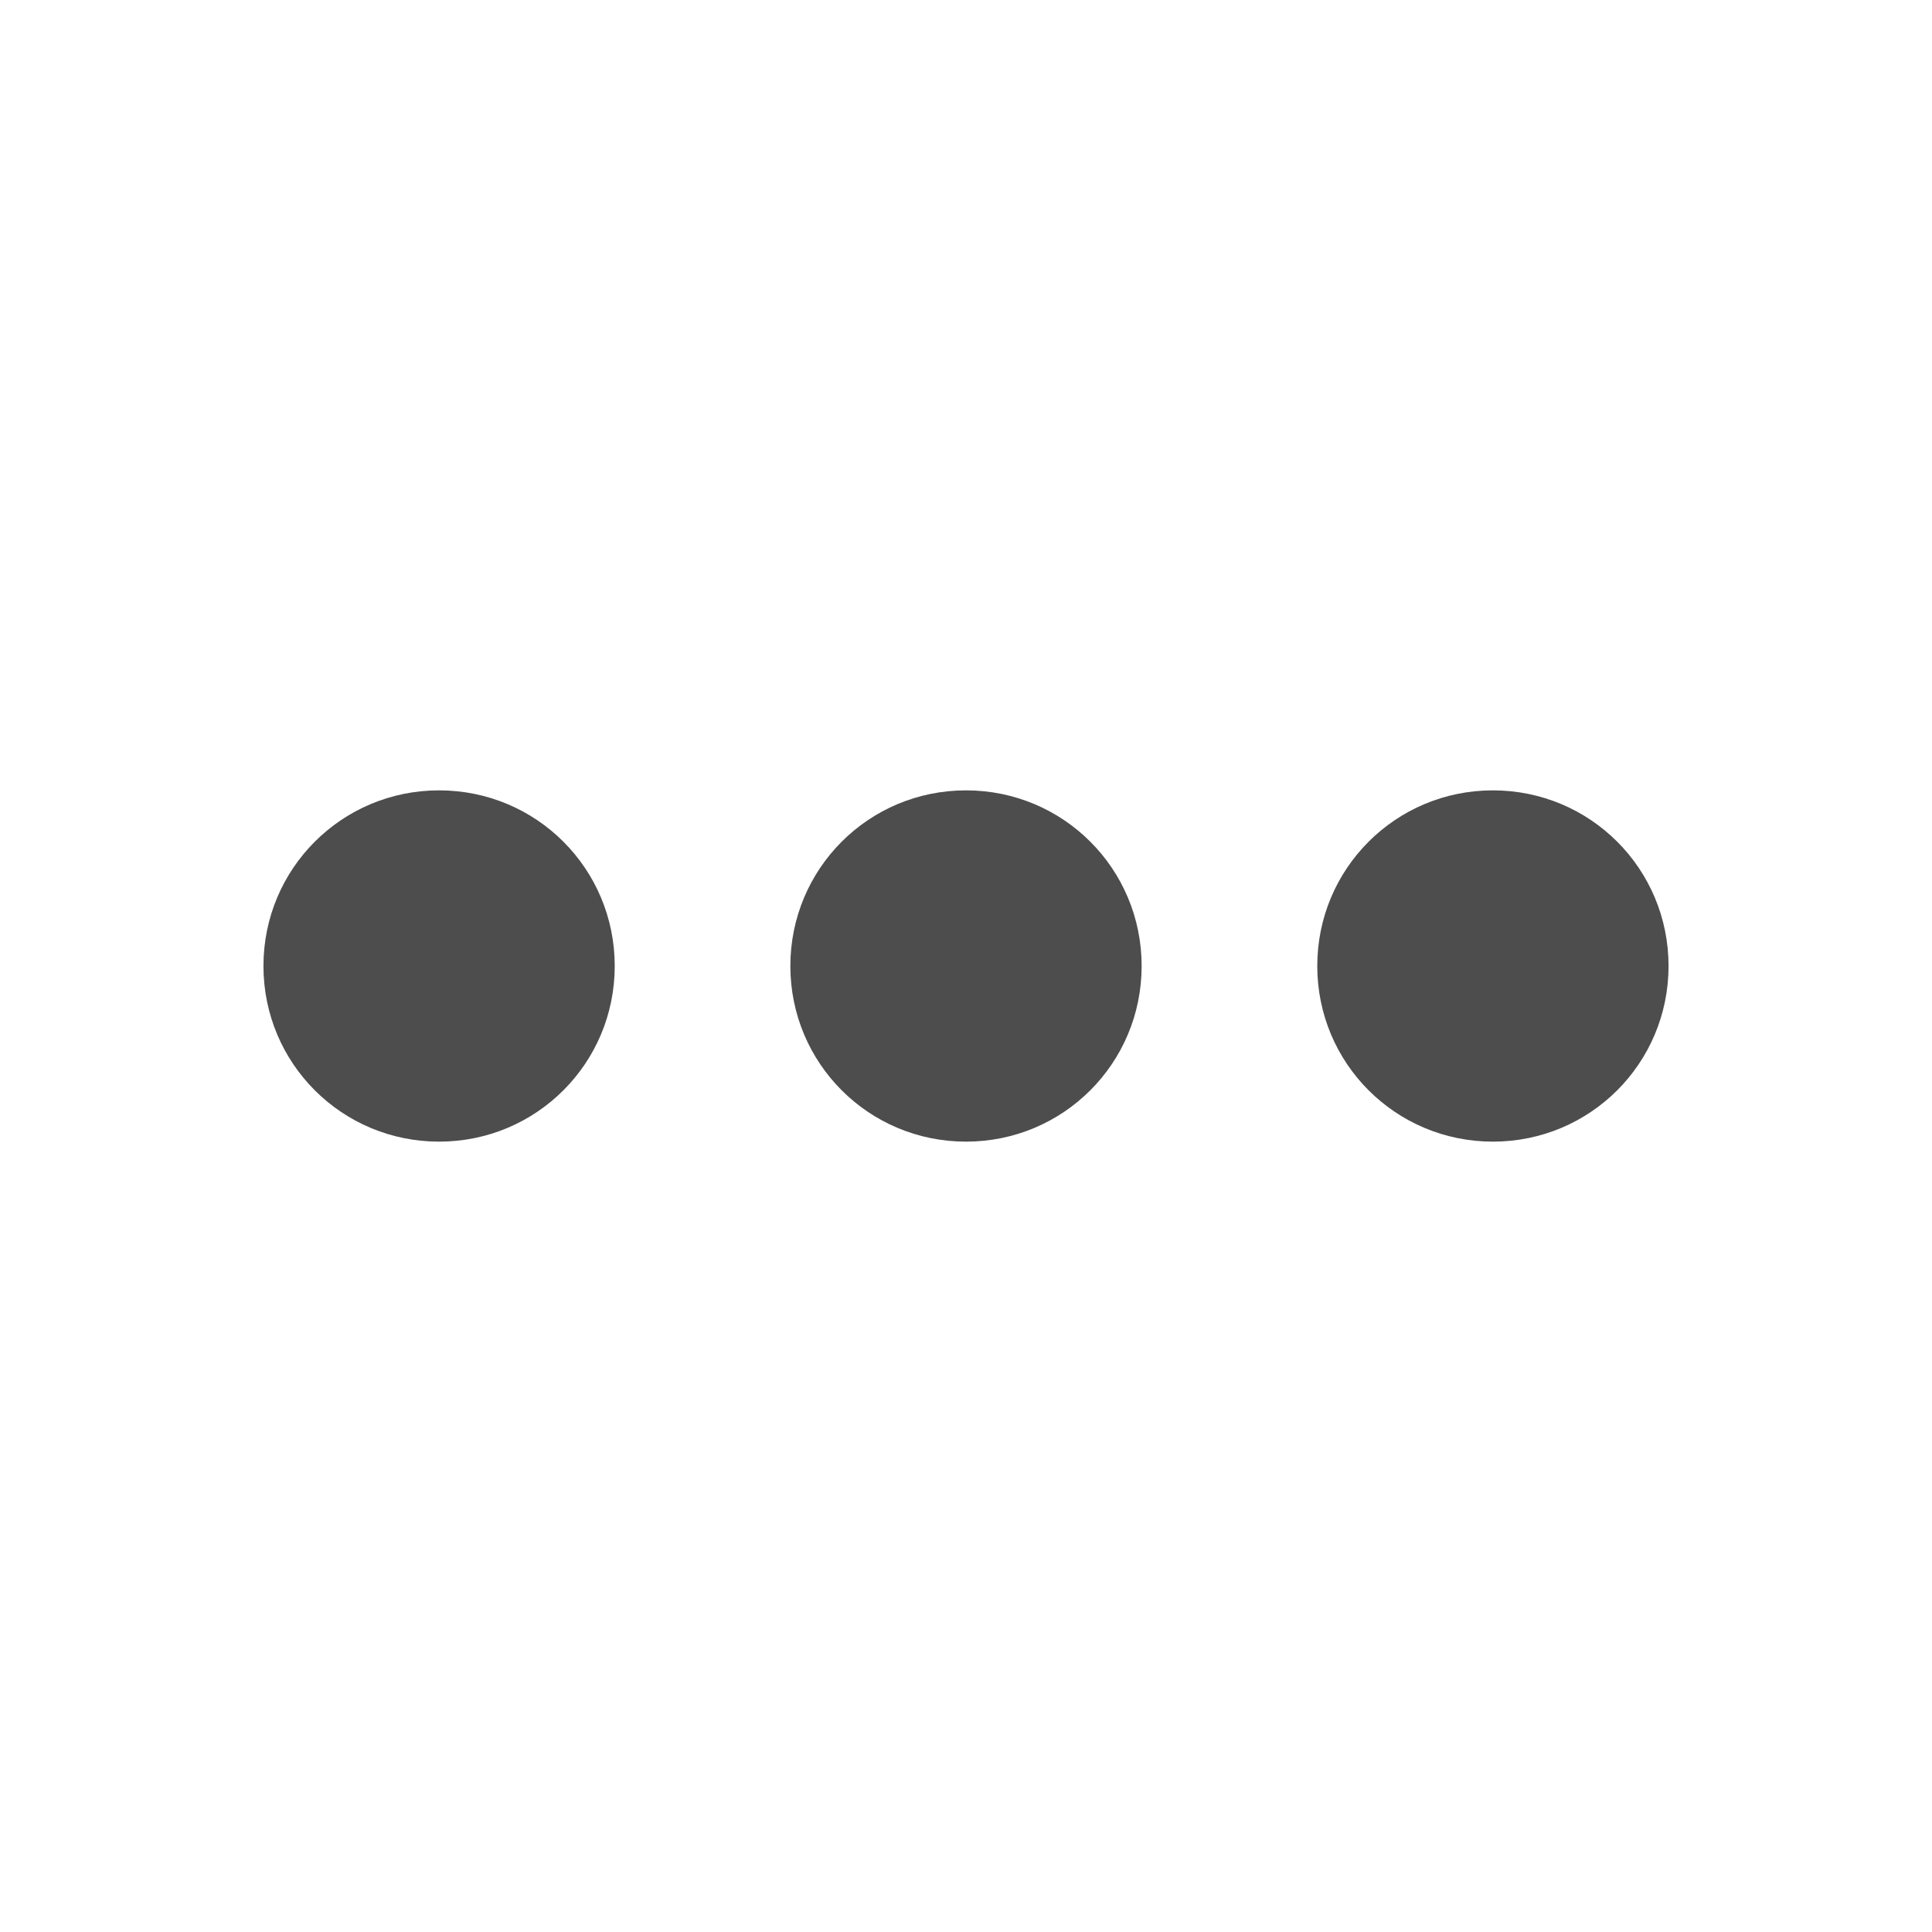
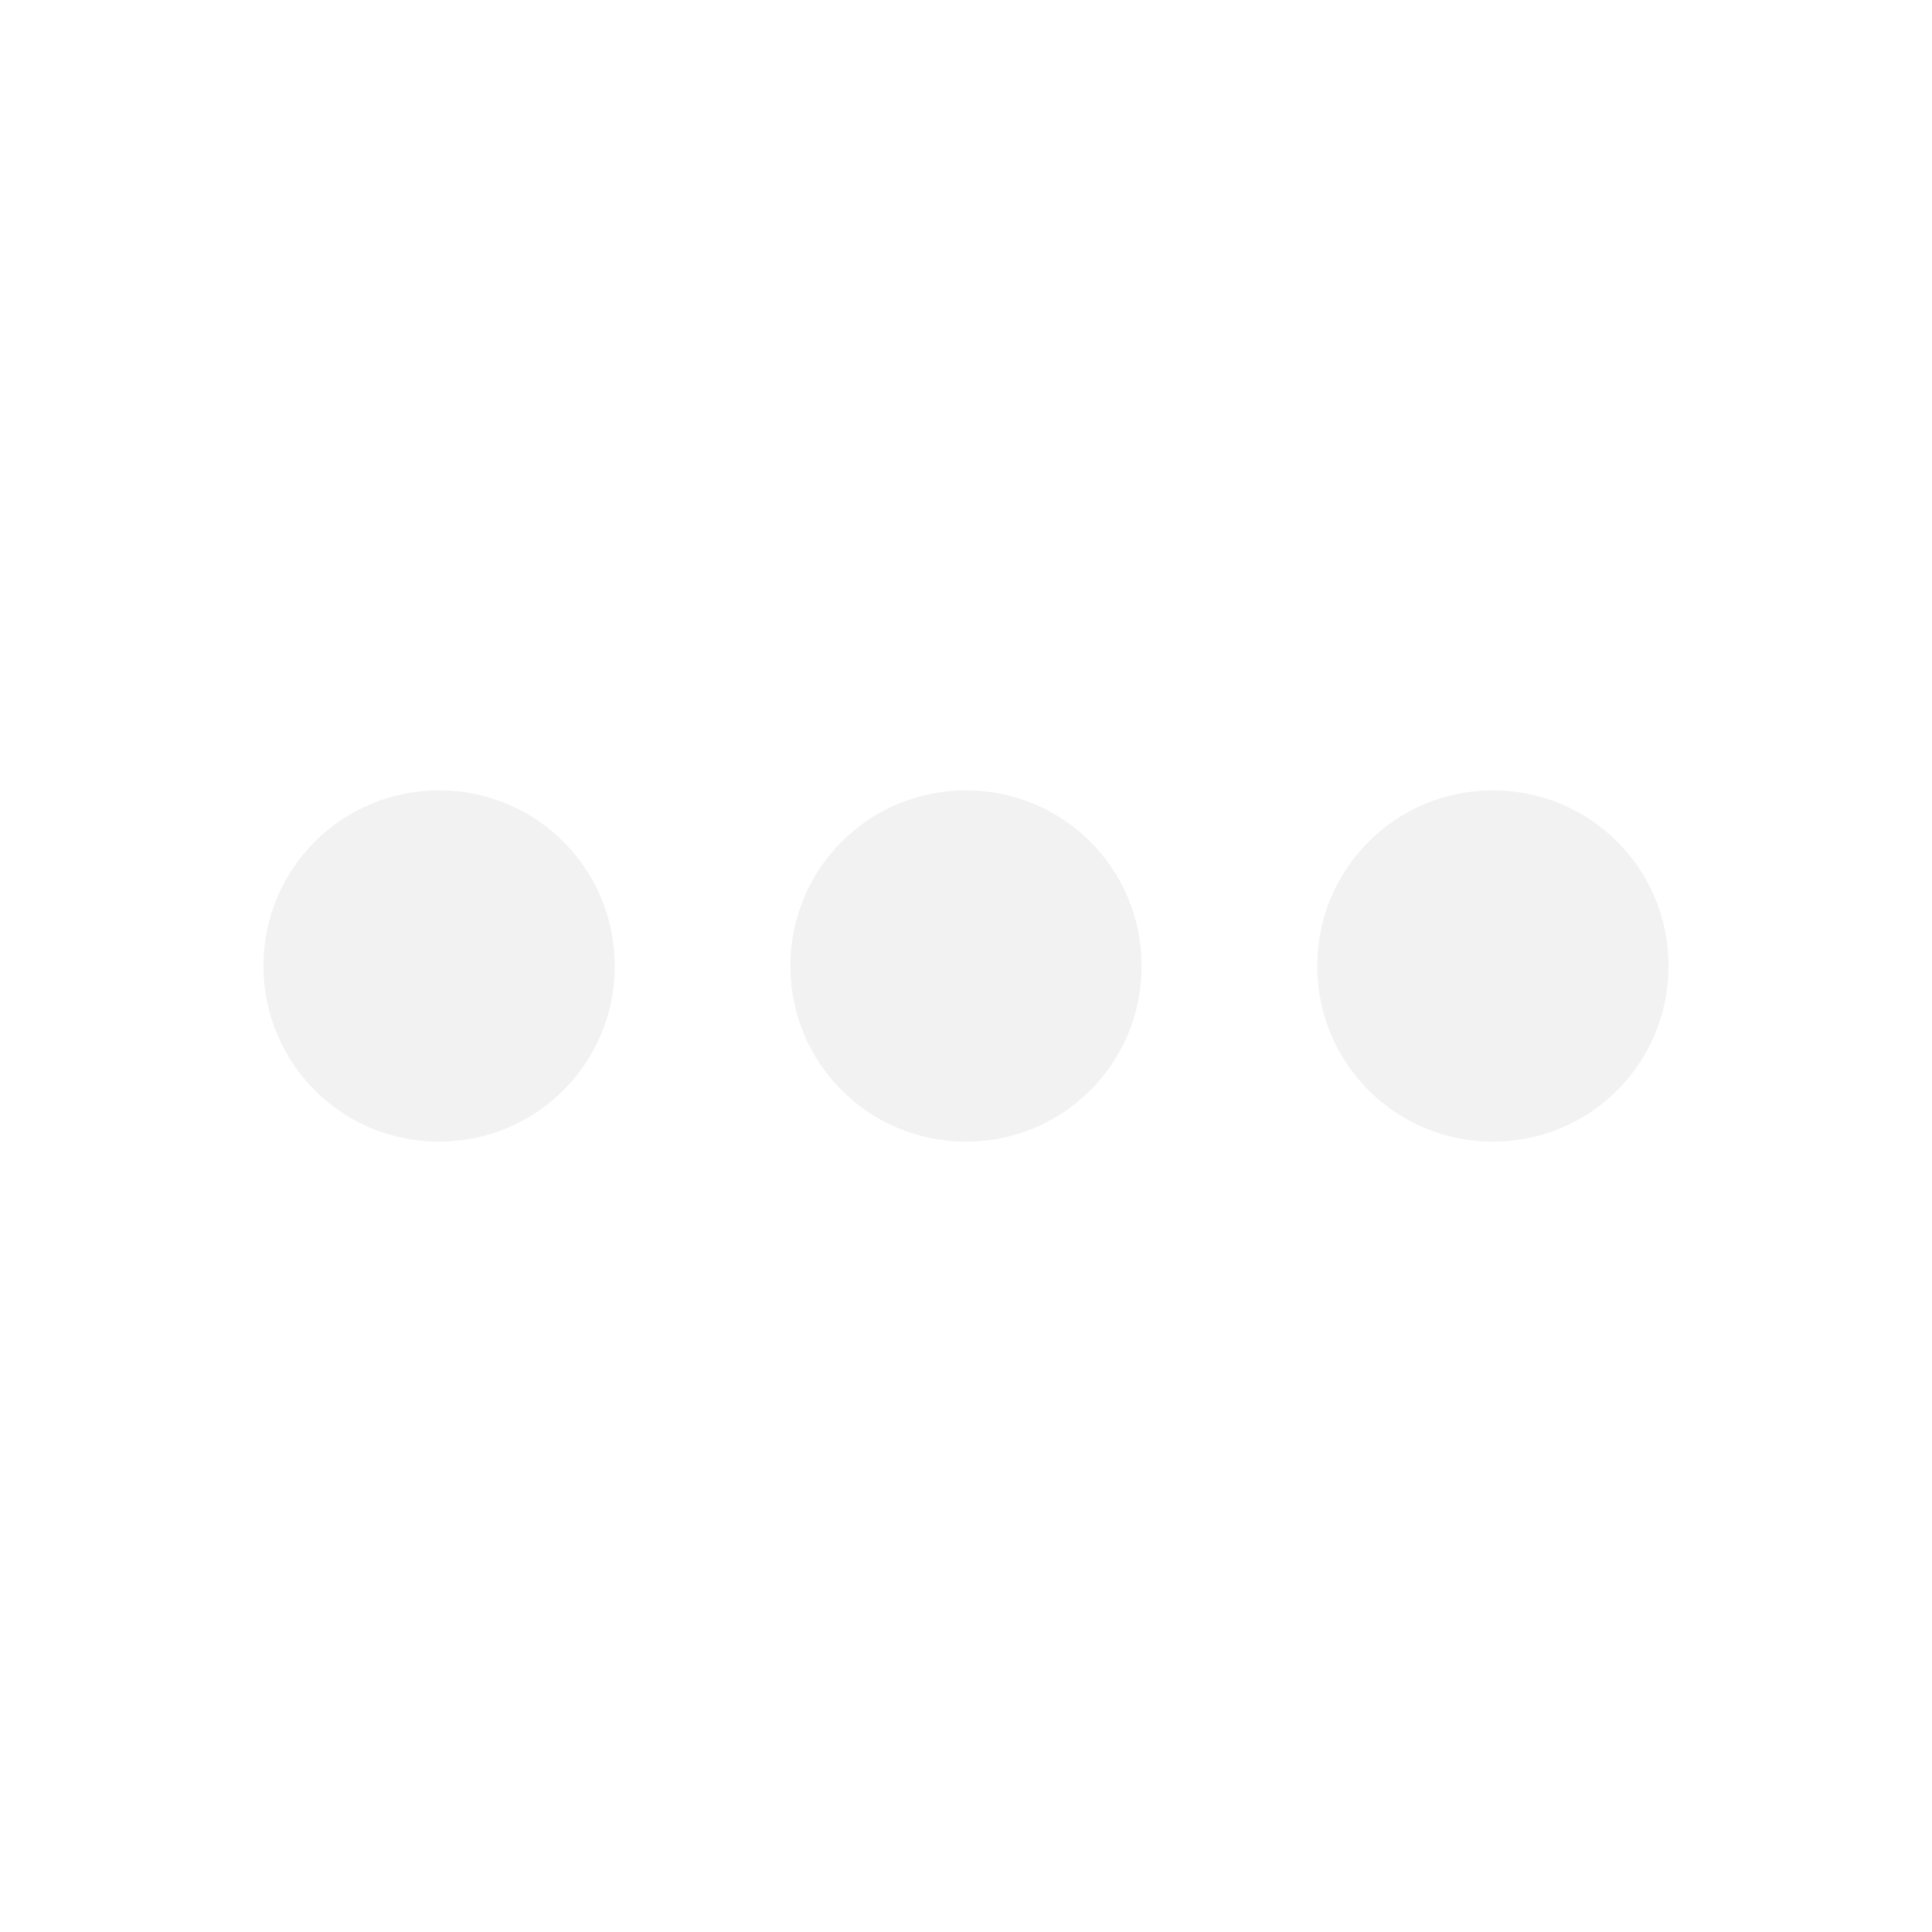
<svg xmlns="http://www.w3.org/2000/svg" viewBox="0 0 22 22">
  <defs id="defs3051">
    <style type="text/css" id="current-color-scheme">
     .ColorScheme-Text {
-        color:#4d4d4d;
+        color:#f2f2f2;
     }
     </style>
  </defs>
  <path style="fill:currentColor;fill-opacity:1;stroke:none" d="m5 9c-1.108 0-2 .892-2 2s .892 2 2 2 2-.892 2-2-.892-2-2-2zm6 0c-1.108 0-2 .892-2 2s .892 2 2 2 2-.892 2-2-.892-2-2-2zm6 0c-1.108 0-2 .892-2 2s .892 2 2 2 2-.892 2-2-.892-2-2-2z" class="ColorScheme-Text" />
</svg>
